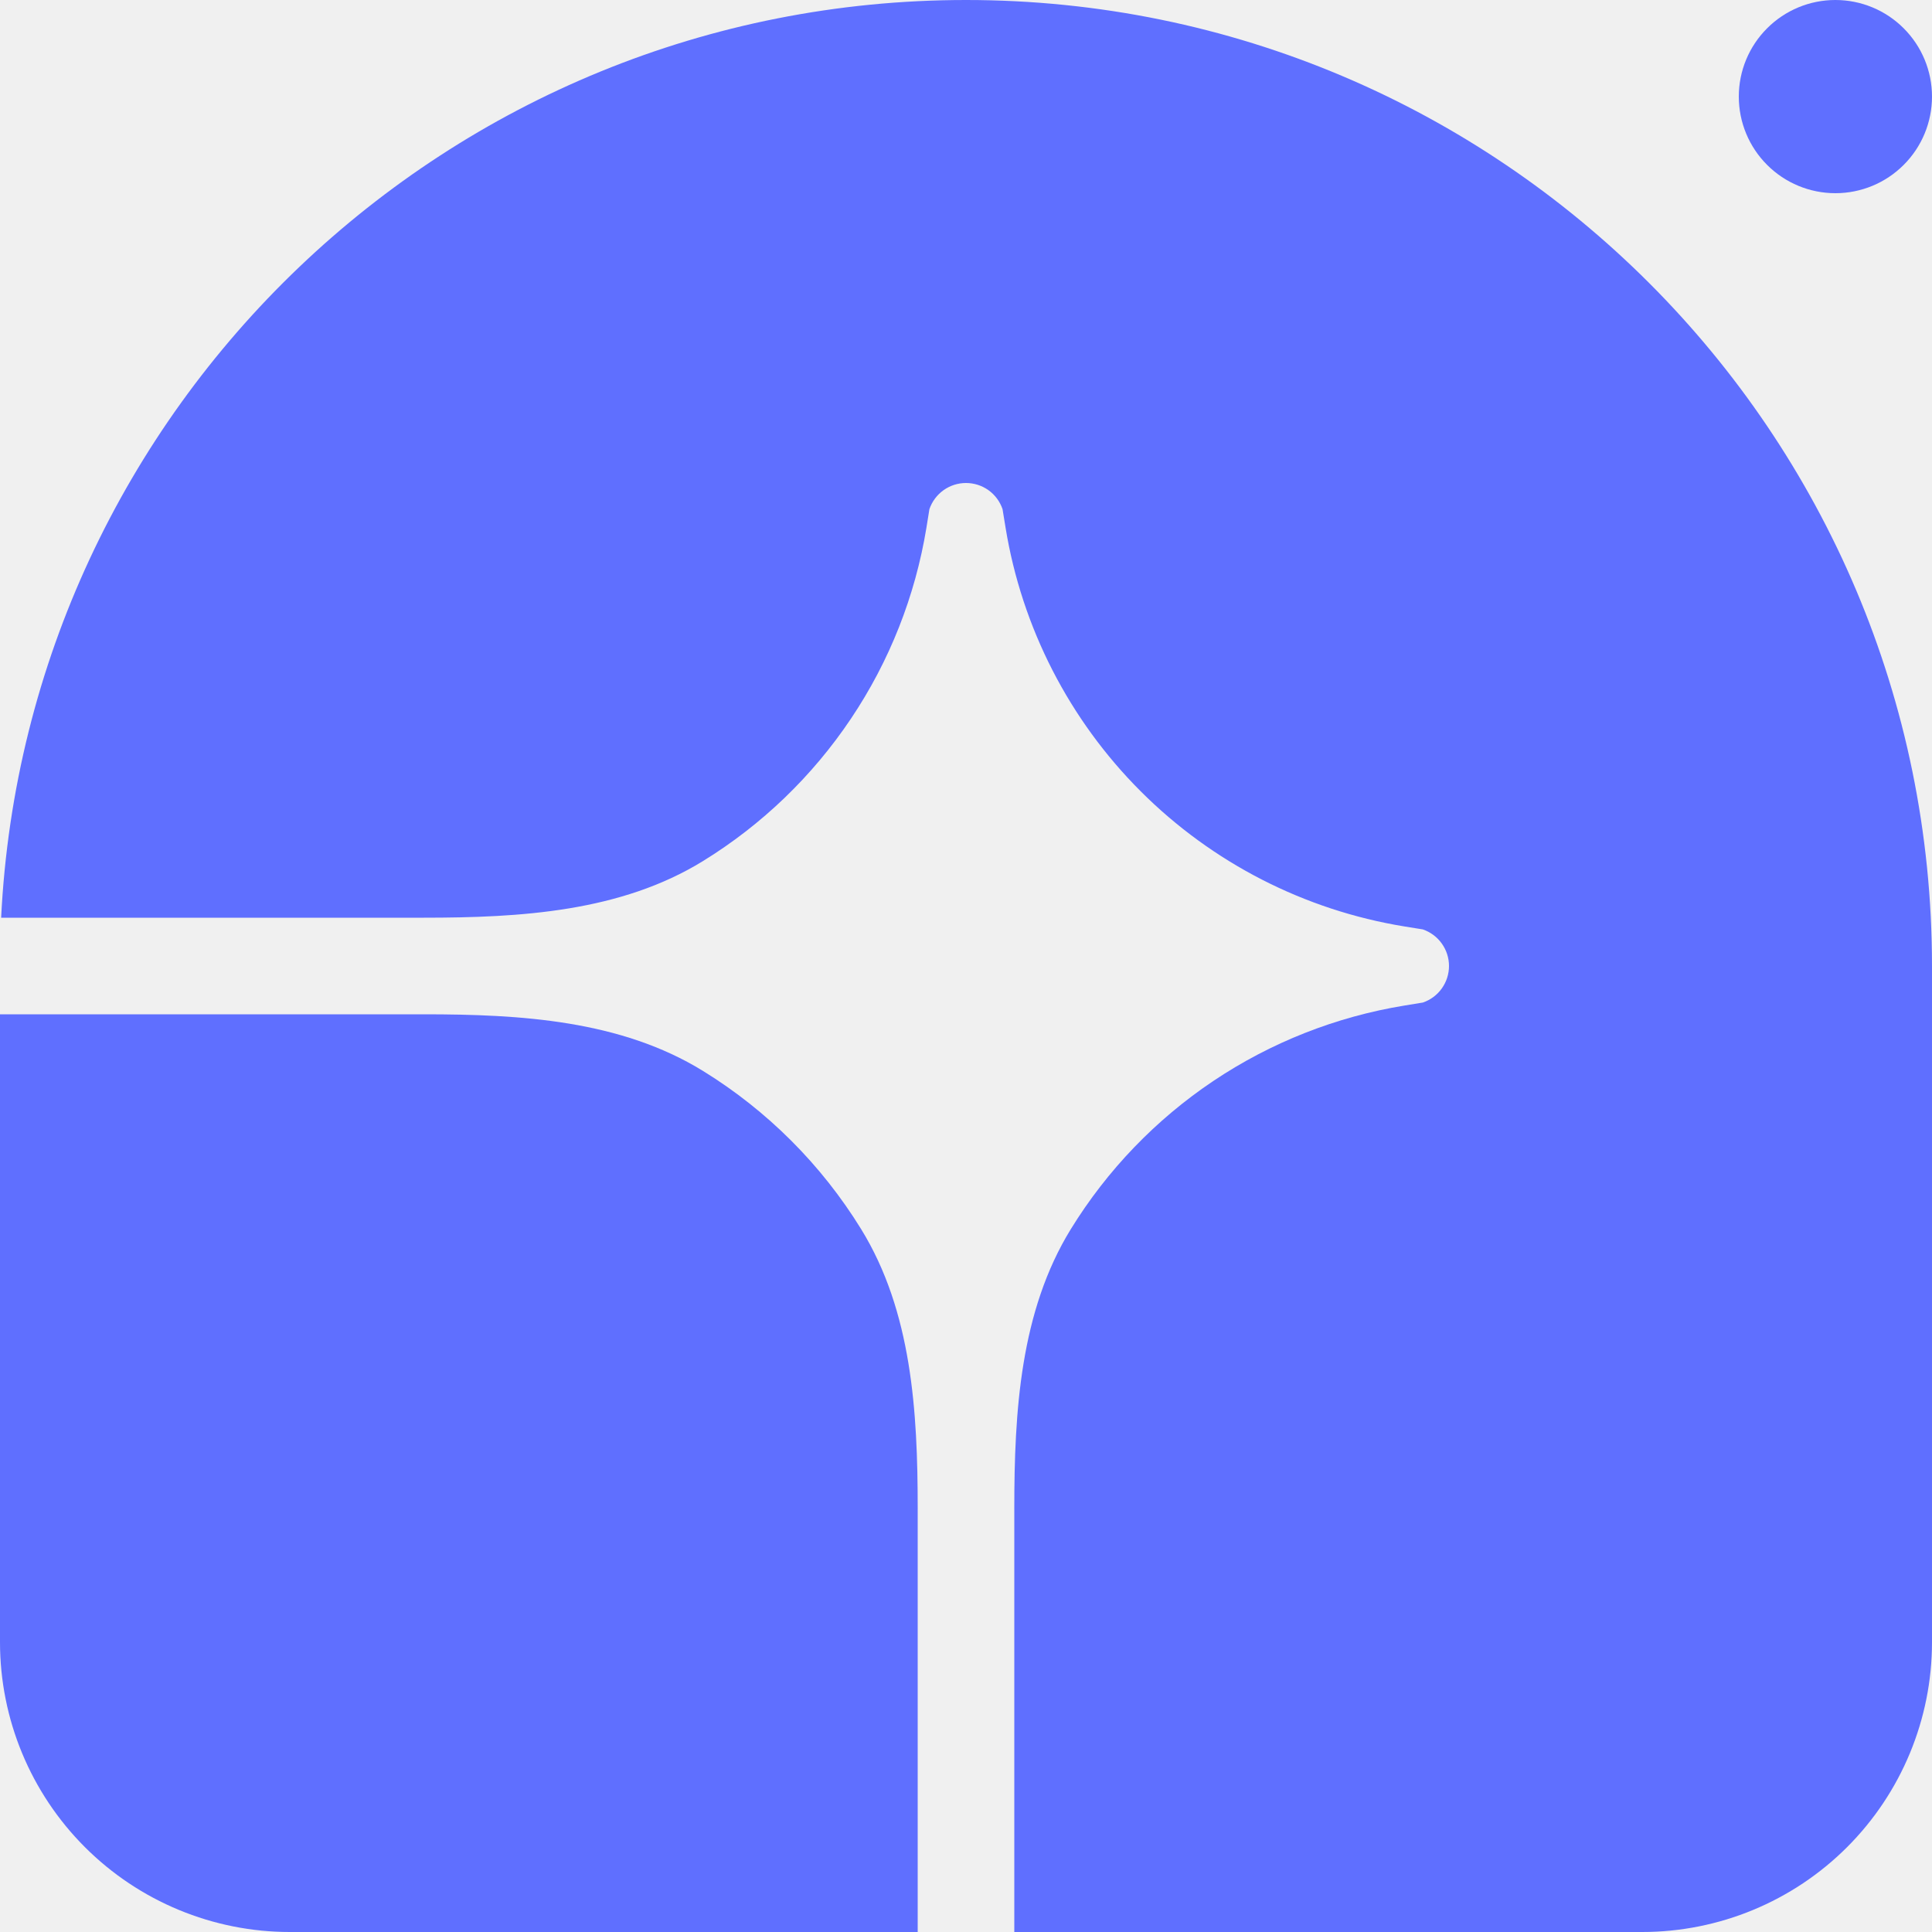
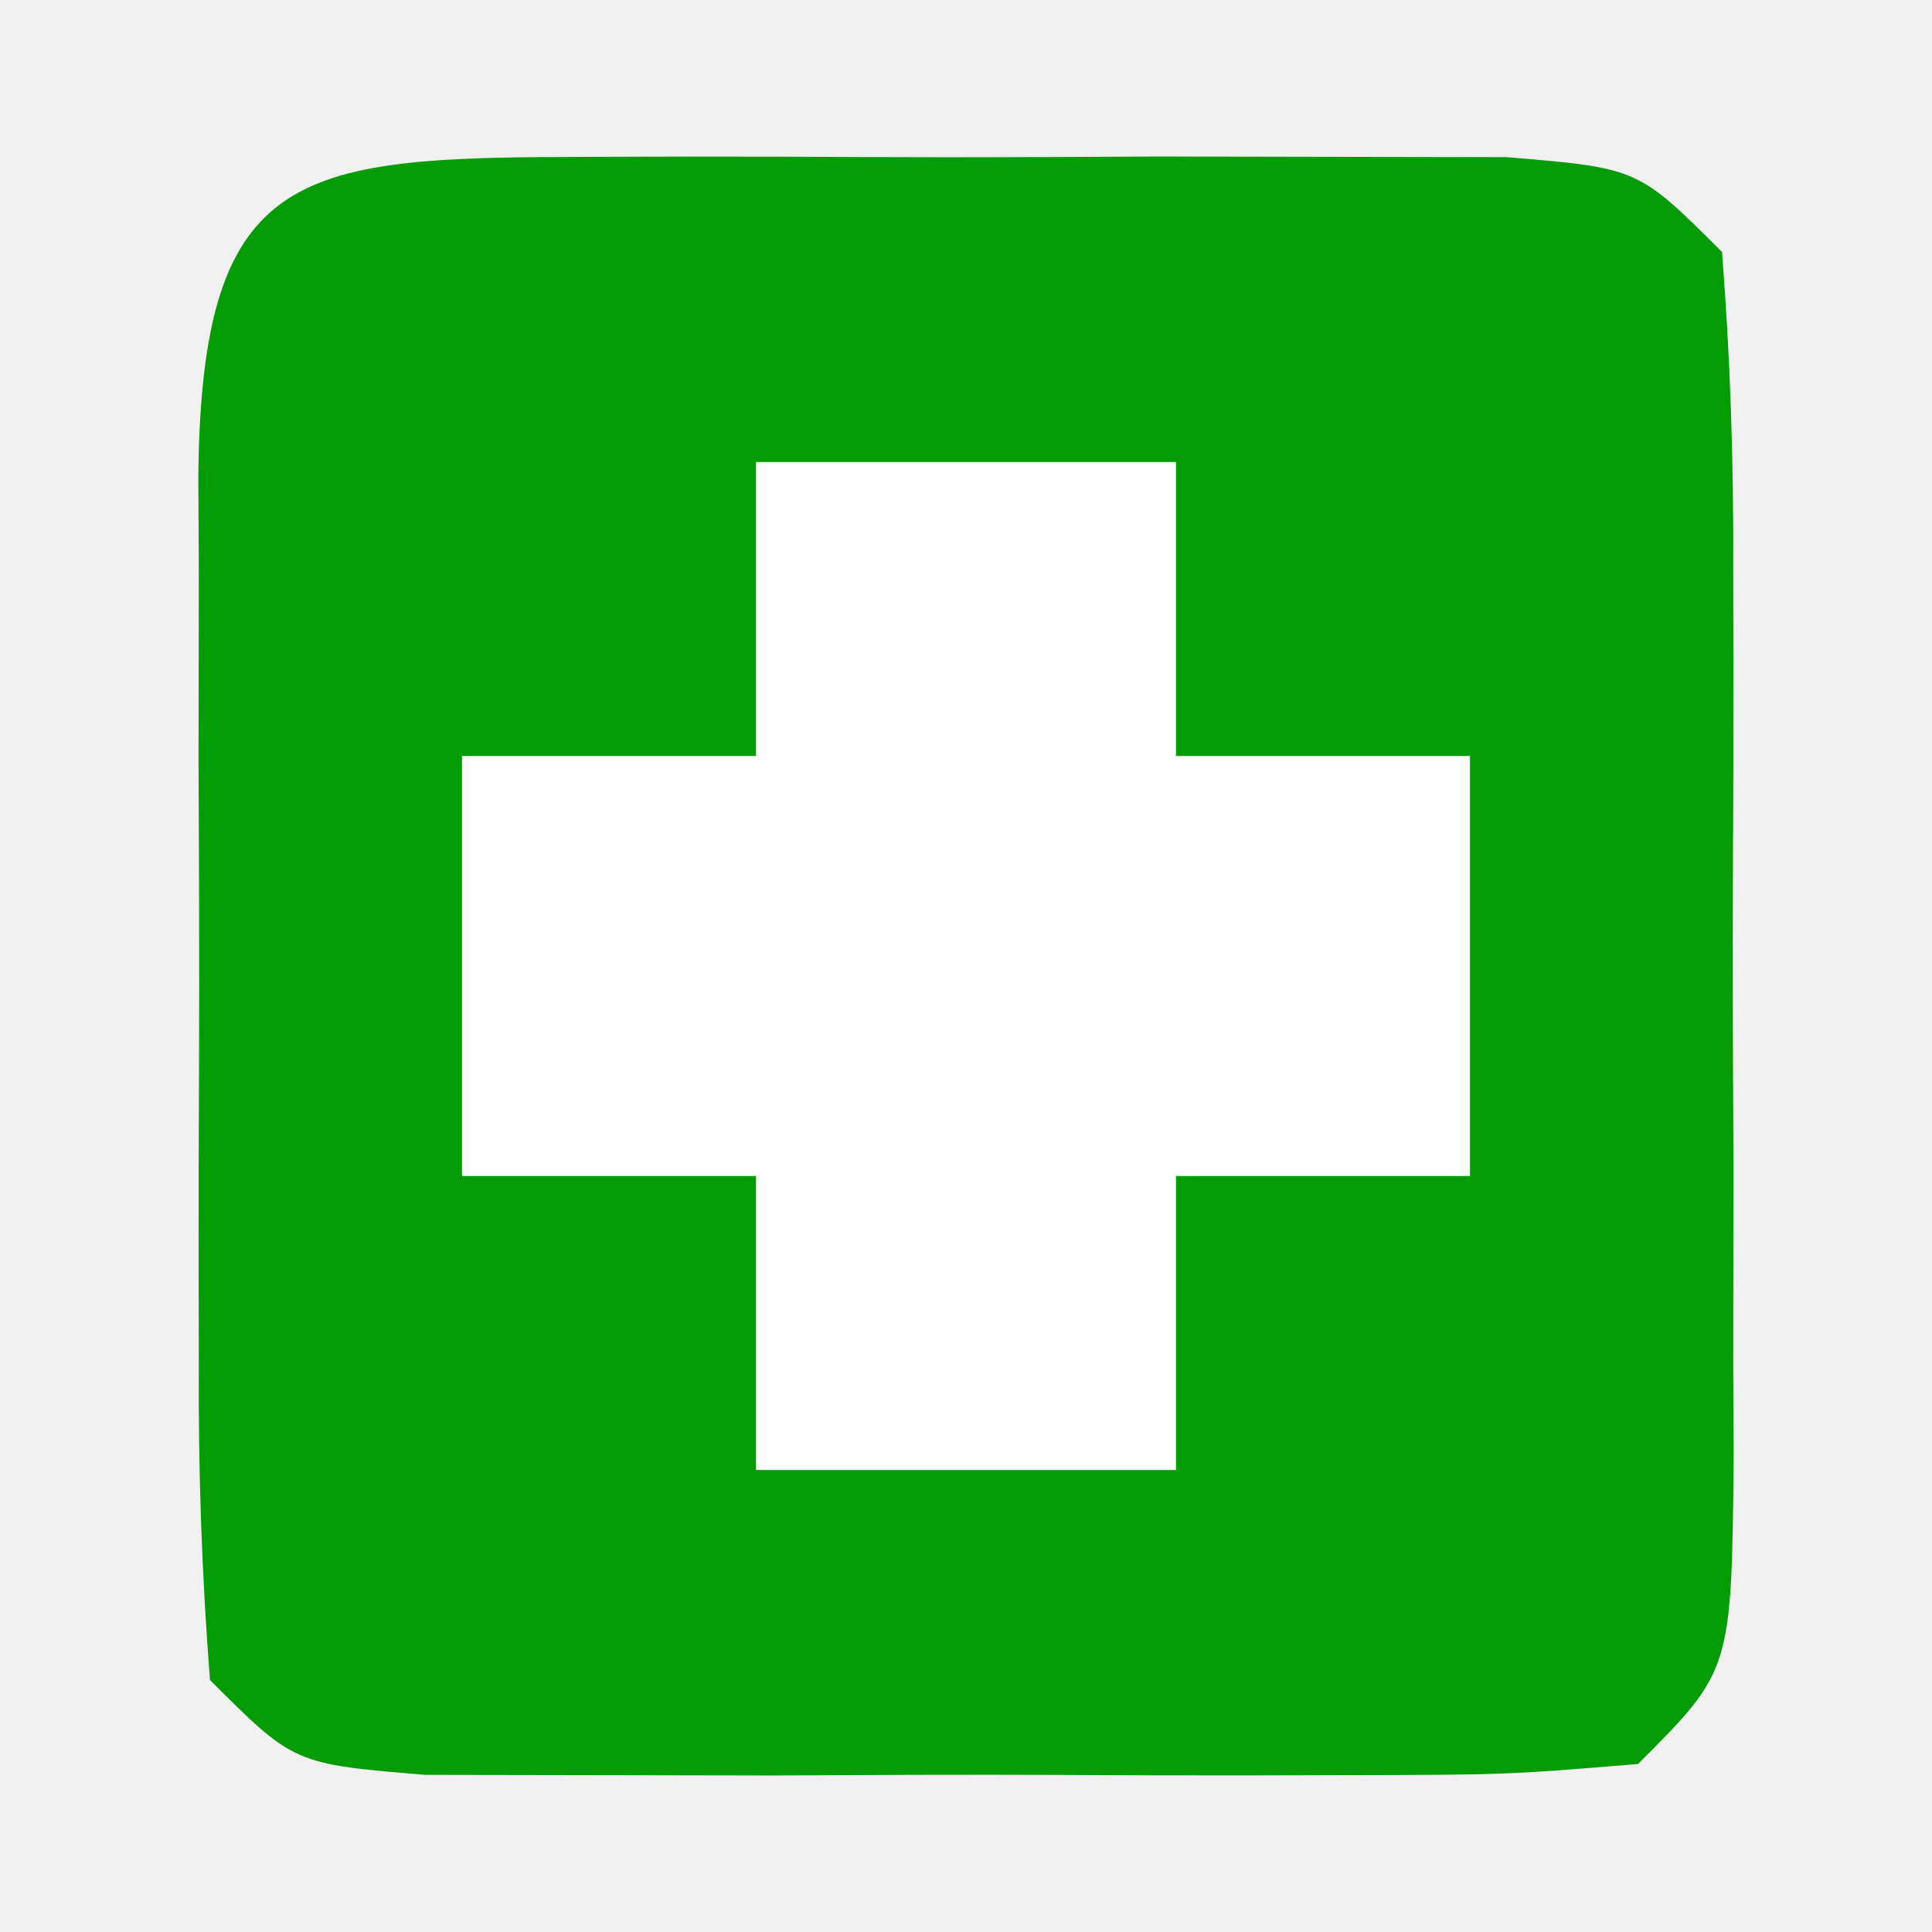
- <svg xmlns="http://www.w3.org/2000/svg" width="46" height="46" viewBox="0 0 46 46" fill="none">
-   <path d="M23 0C35.703 0 46 10.297 46 23V39.1C46 40.93 45.273 42.685 43.979 43.979C42.685 45.273 40.93 46 39.1 46H24.15V35.91C24.15 33.608 24.29 31.223 25.497 29.263C26.362 27.859 27.518 26.657 28.888 25.738C30.258 24.82 31.81 24.208 33.437 23.942L33.878 23.87C34.059 23.808 34.217 23.691 34.328 23.535C34.44 23.379 34.5 23.192 34.5 23C34.5 22.808 34.44 22.621 34.328 22.465C34.217 22.309 34.059 22.192 33.878 22.129L33.437 22.058C31.059 21.67 28.863 20.544 27.159 18.84C25.456 17.137 24.33 14.941 23.942 12.563L23.87 12.122C23.808 11.941 23.691 11.783 23.535 11.671C23.379 11.56 23.192 11.5 23 11.5C22.808 11.5 22.621 11.56 22.465 11.671C22.309 11.783 22.191 11.941 22.129 12.122L22.058 12.563C21.792 14.19 21.18 15.742 20.261 17.111C19.343 18.481 18.141 19.638 16.737 20.502C14.777 21.71 12.392 21.85 10.09 21.85H0.027C0.629 9.682 10.683 0 23 0Z" fill="#5F6FFF" />
-   <path d="M0 24.15H10.09C12.392 24.15 14.777 24.29 16.737 25.498C18.269 26.442 19.558 27.731 20.502 29.263C21.71 31.223 21.85 33.608 21.85 35.91V46H6.9C5.07 46 3.315 45.273 2.021 43.979C0.727 42.685 0 40.93 0 39.1L0 24.15ZM46 2.3C46 2.91 45.758 3.495 45.326 3.926C44.895 4.358 44.31 4.6 43.7 4.6C43.09 4.6 42.505 4.358 42.074 3.926C41.642 3.495 41.4 2.91 41.4 2.3C41.4 1.69 41.642 1.105 42.074 0.674C42.505 0.242 43.09 0 43.7 0C44.31 0 44.895 0.242 45.326 0.674C45.758 1.105 46 1.69 46 2.3Z" fill="#5F6FFF" />
+ <svg xmlns="http://www.w3.org/2000/svg" version="1.1" width="46" height="46">
+   <path d="M0 0 C0.703 -0.002 1.405 -0.004 2.129 -0.006 C3.616 -0.007 5.102 -0.003 6.588 0.005 C8.866 0.016 11.144 0.005 13.422 -0.008 C14.865 -0.006 16.307 -0.004 17.75 0 C19.067 0.002 20.385 0.005 21.742 0.007 C24.875 0.266 24.875 0.266 26.875 2.266 C27.075 4.823 27.155 7.27 27.141 9.828 C27.143 10.949 27.143 10.949 27.146 12.092 C27.148 13.672 27.144 15.253 27.136 16.833 C27.125 19.256 27.136 21.678 27.148 24.102 C27.147 25.635 27.145 27.169 27.141 28.703 C27.145 29.43 27.149 30.157 27.153 30.906 C27.105 36.036 27.105 36.036 24.875 38.266 C21.742 38.524 21.742 38.524 17.75 38.531 C17.047 38.533 16.345 38.535 15.621 38.537 C14.134 38.538 12.648 38.535 11.162 38.526 C8.884 38.516 6.606 38.526 4.328 38.539 C2.885 38.538 1.443 38.535 0 38.531 C-1.317 38.529 -2.635 38.527 -3.992 38.524 C-7.125 38.266 -7.125 38.266 -9.125 36.266 C-9.325 33.708 -9.405 31.261 -9.391 28.703 C-9.393 27.956 -9.394 27.209 -9.396 26.439 C-9.398 24.859 -9.394 23.279 -9.386 21.698 C-9.375 19.275 -9.386 16.853 -9.398 14.43 C-9.397 12.896 -9.395 11.362 -9.391 9.828 C-9.395 9.101 -9.399 8.374 -9.403 7.625 C-9.333 0.157 -6.986 0.012 0 0 Z " fill="#049C04" transform="translate(14.125,3.734375)" />
+   <path d="M0 0 C3.3 0 6.6 0 10 0 C10 2.31 10 4.62 10 7 C12.31 7 14.62 7 17 7 C17 10.3 17 13.6 17 17 C14.69 17 12.38 17 10 17 C10 19.31 10 21.62 10 24 C6.7 24 3.4 24 0 24 C0 21.69 0 19.38 0 17 C-2.31 17 -4.62 17 -7 17 C-7 13.7 -7 10.4 -7 7 C-4.69 7 -2.38 7 0 7 C0 4.69 0 2.38 0 0 Z " fill="#FFFFFF" transform="translate(18,11)" />
</svg>
